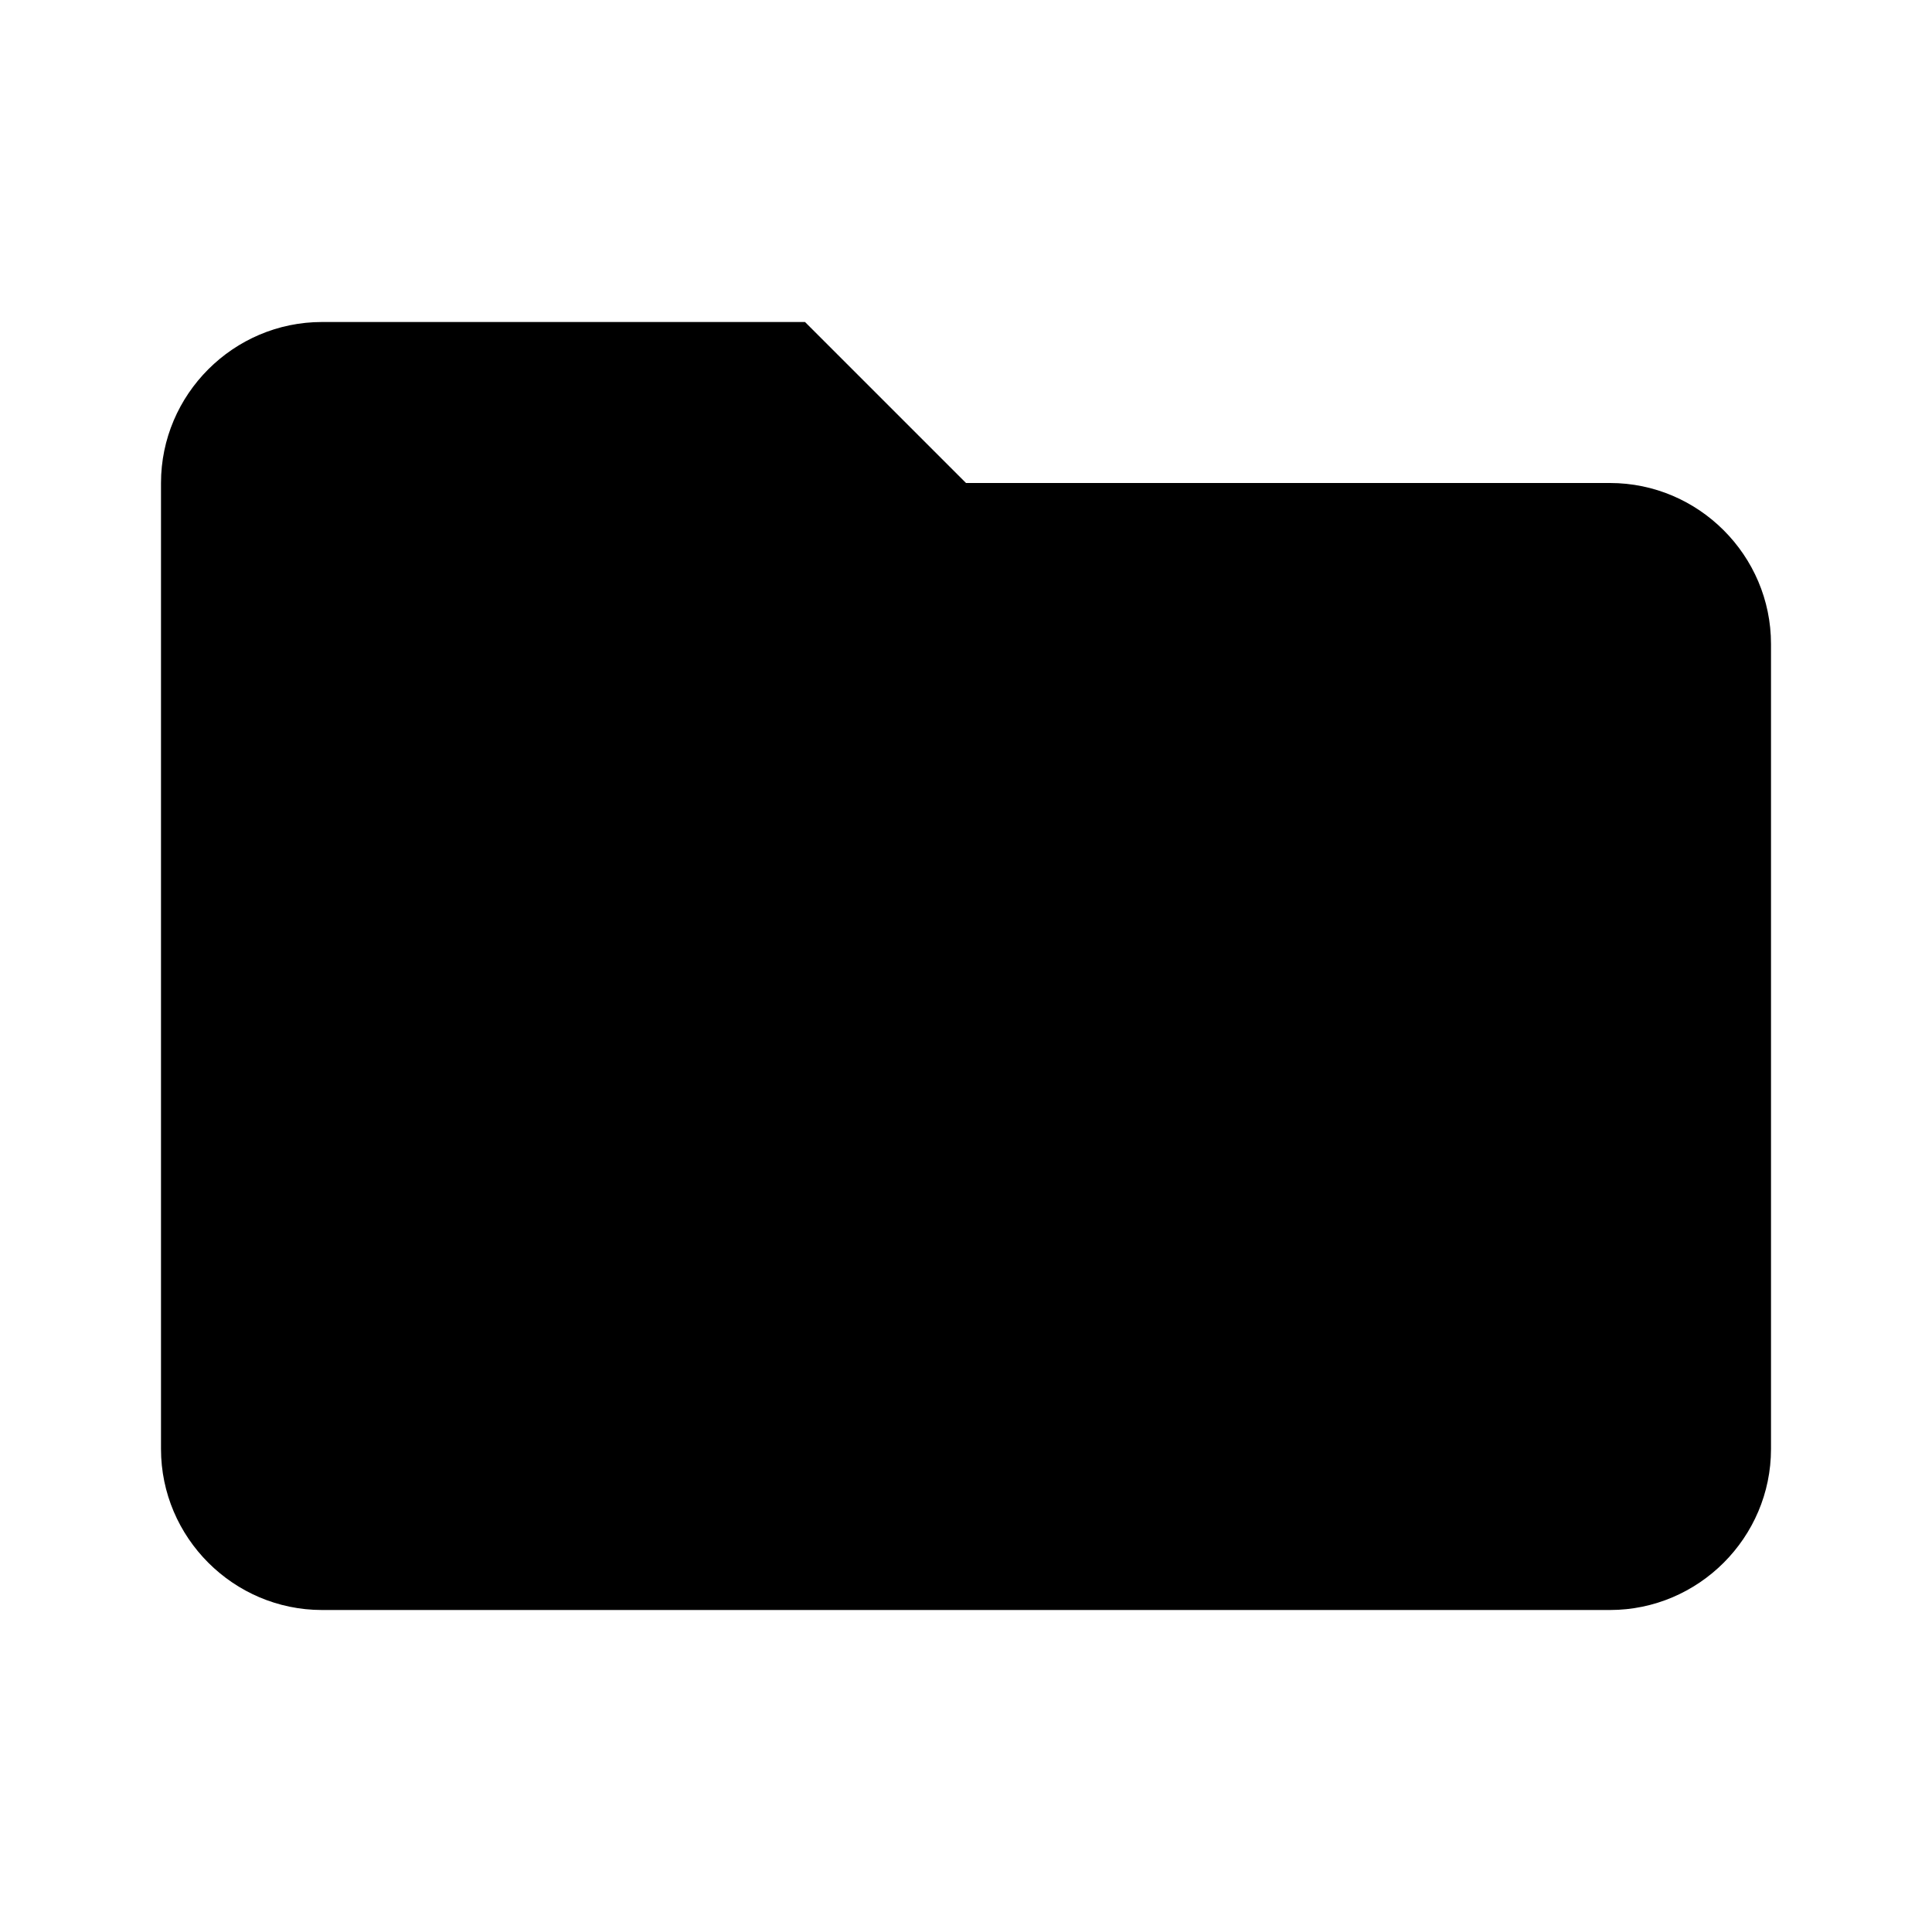
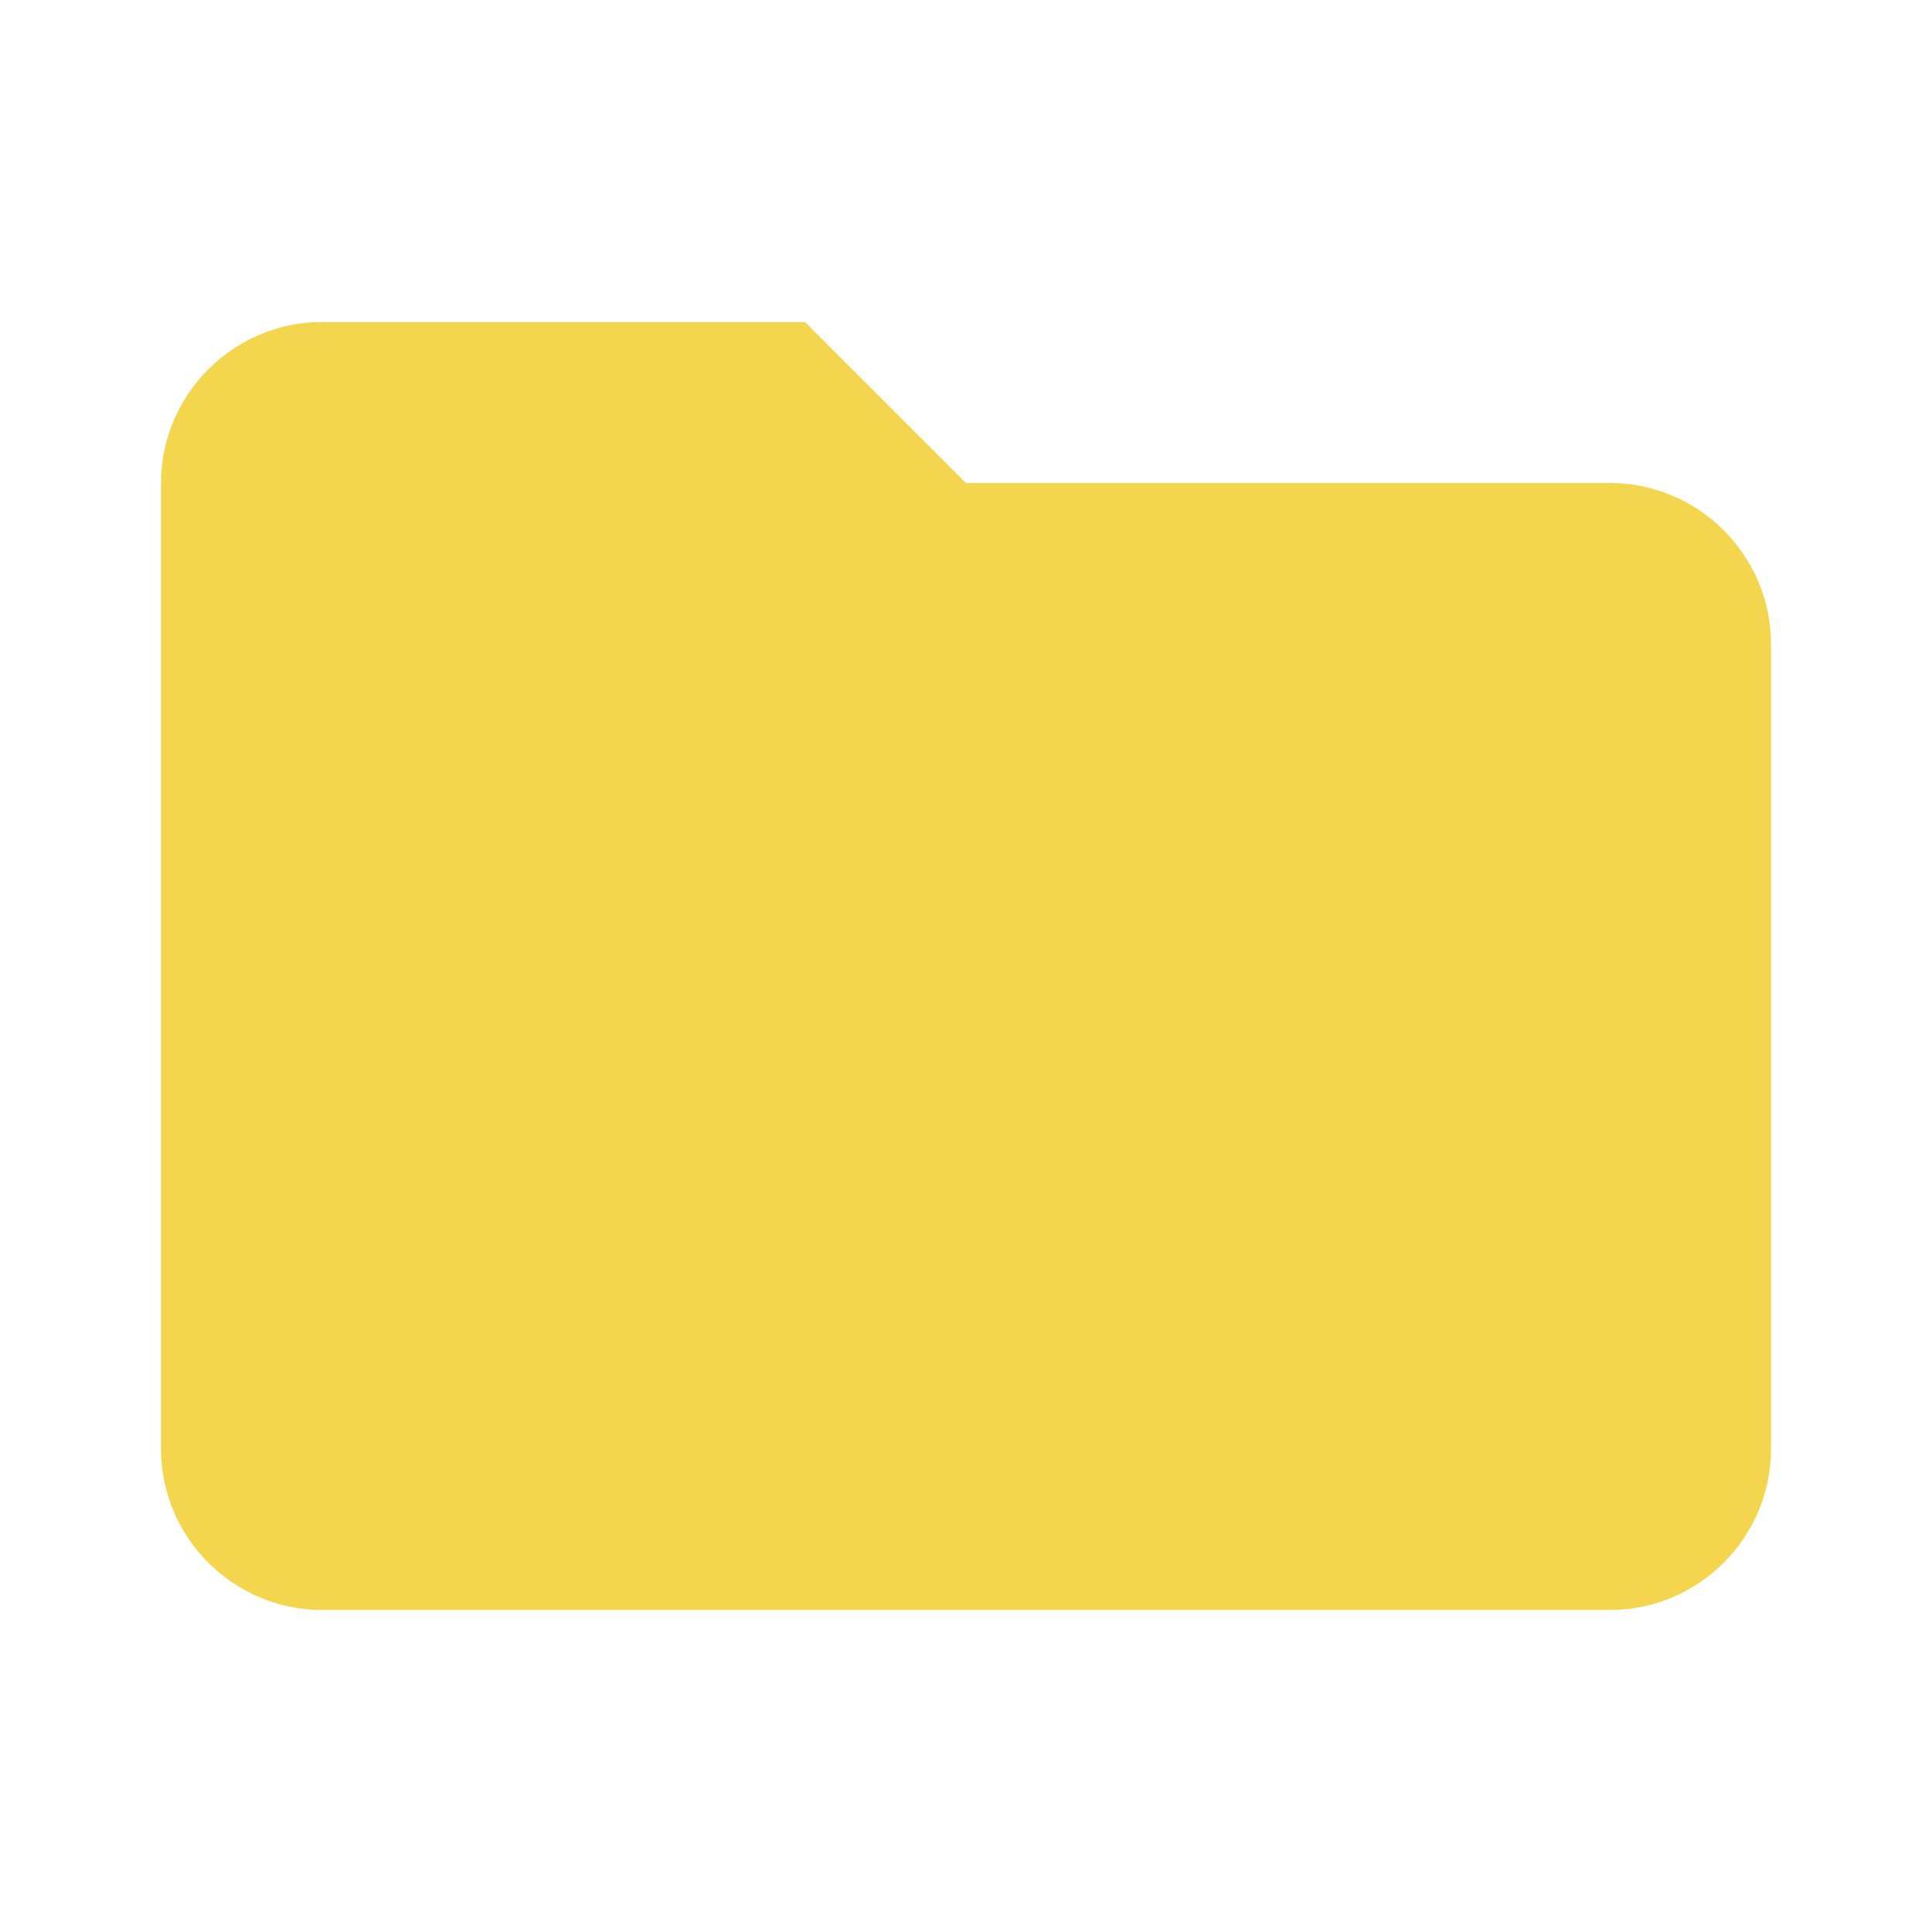
- <svg xmlns="http://www.w3.org/2000/svg" fill="#000000" viewBox="0 0 24 24" width="240px" height="240px">
+ <svg xmlns="http://www.w3.org/2000/svg" fill="#f4d64e" viewBox="0 0 24 24" width="240px" height="240px">
  <path d="M20,6h-8l-2-2H4C2.9,4,2,4.9,2,6v12c0,1.1,0.9,2,2,2h16c1.1,0,2-0.9,2-2V8C22,6.9,21.1,6,20,6z" />
</svg>
